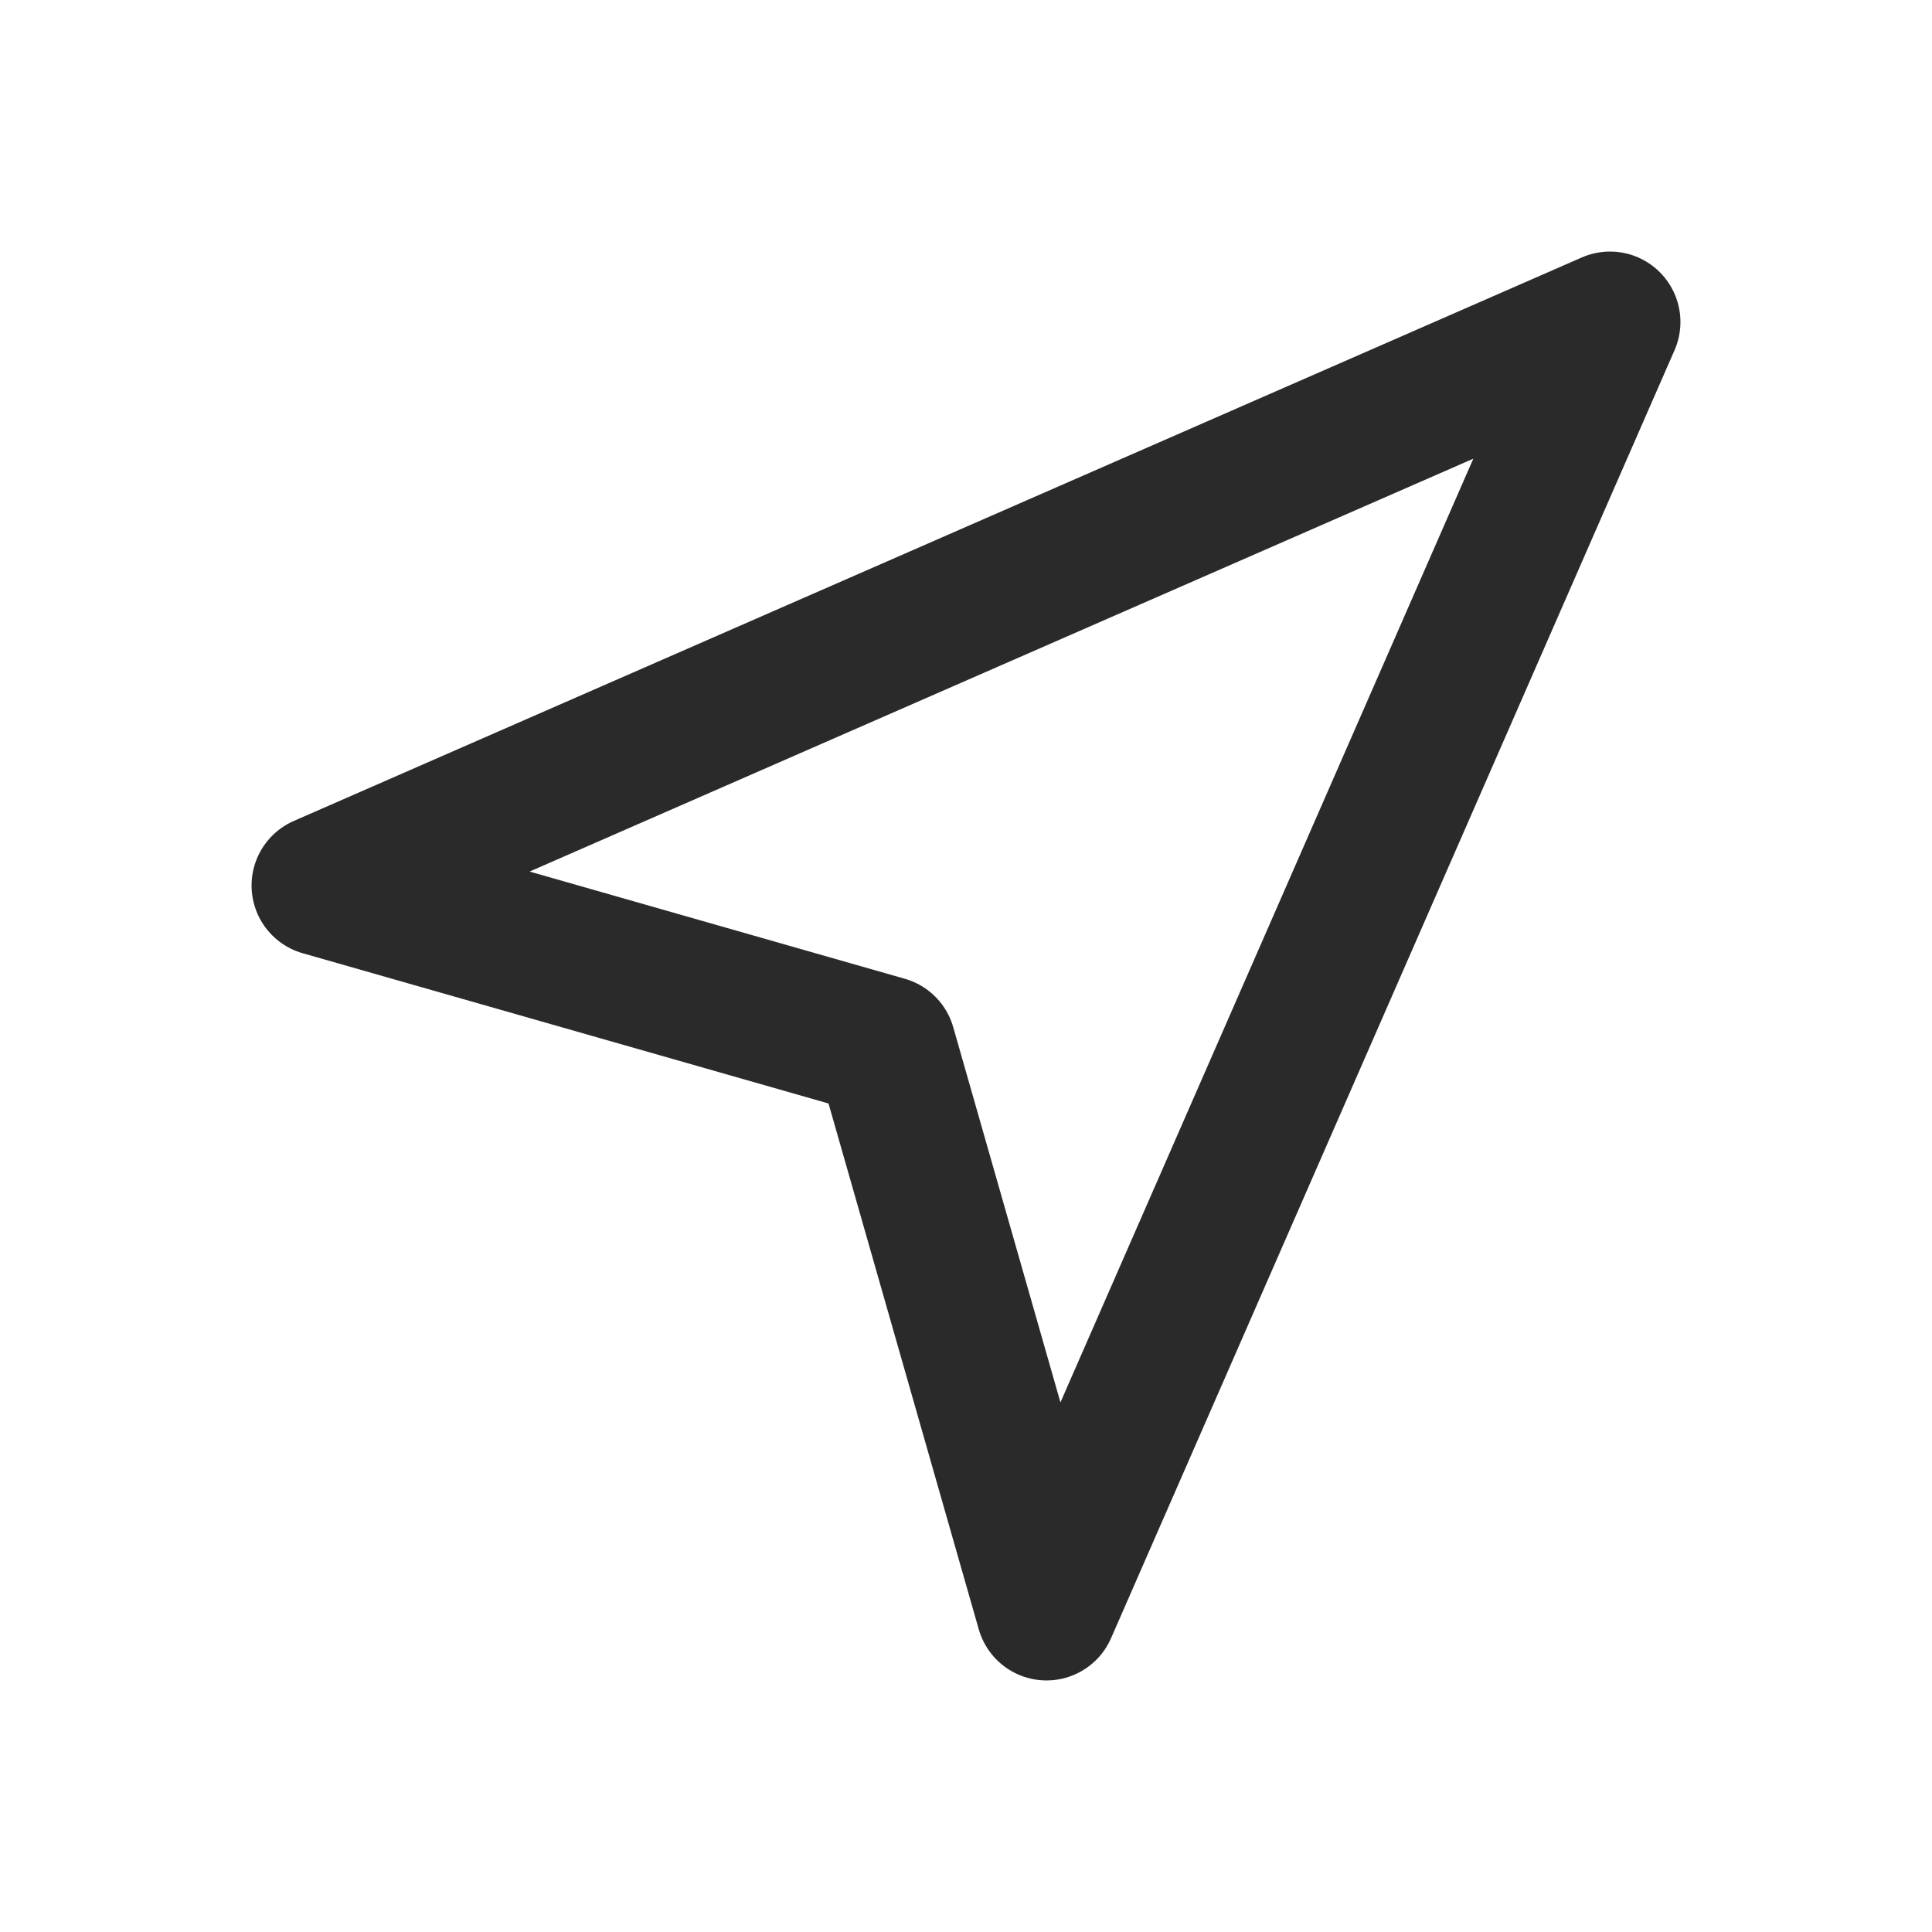
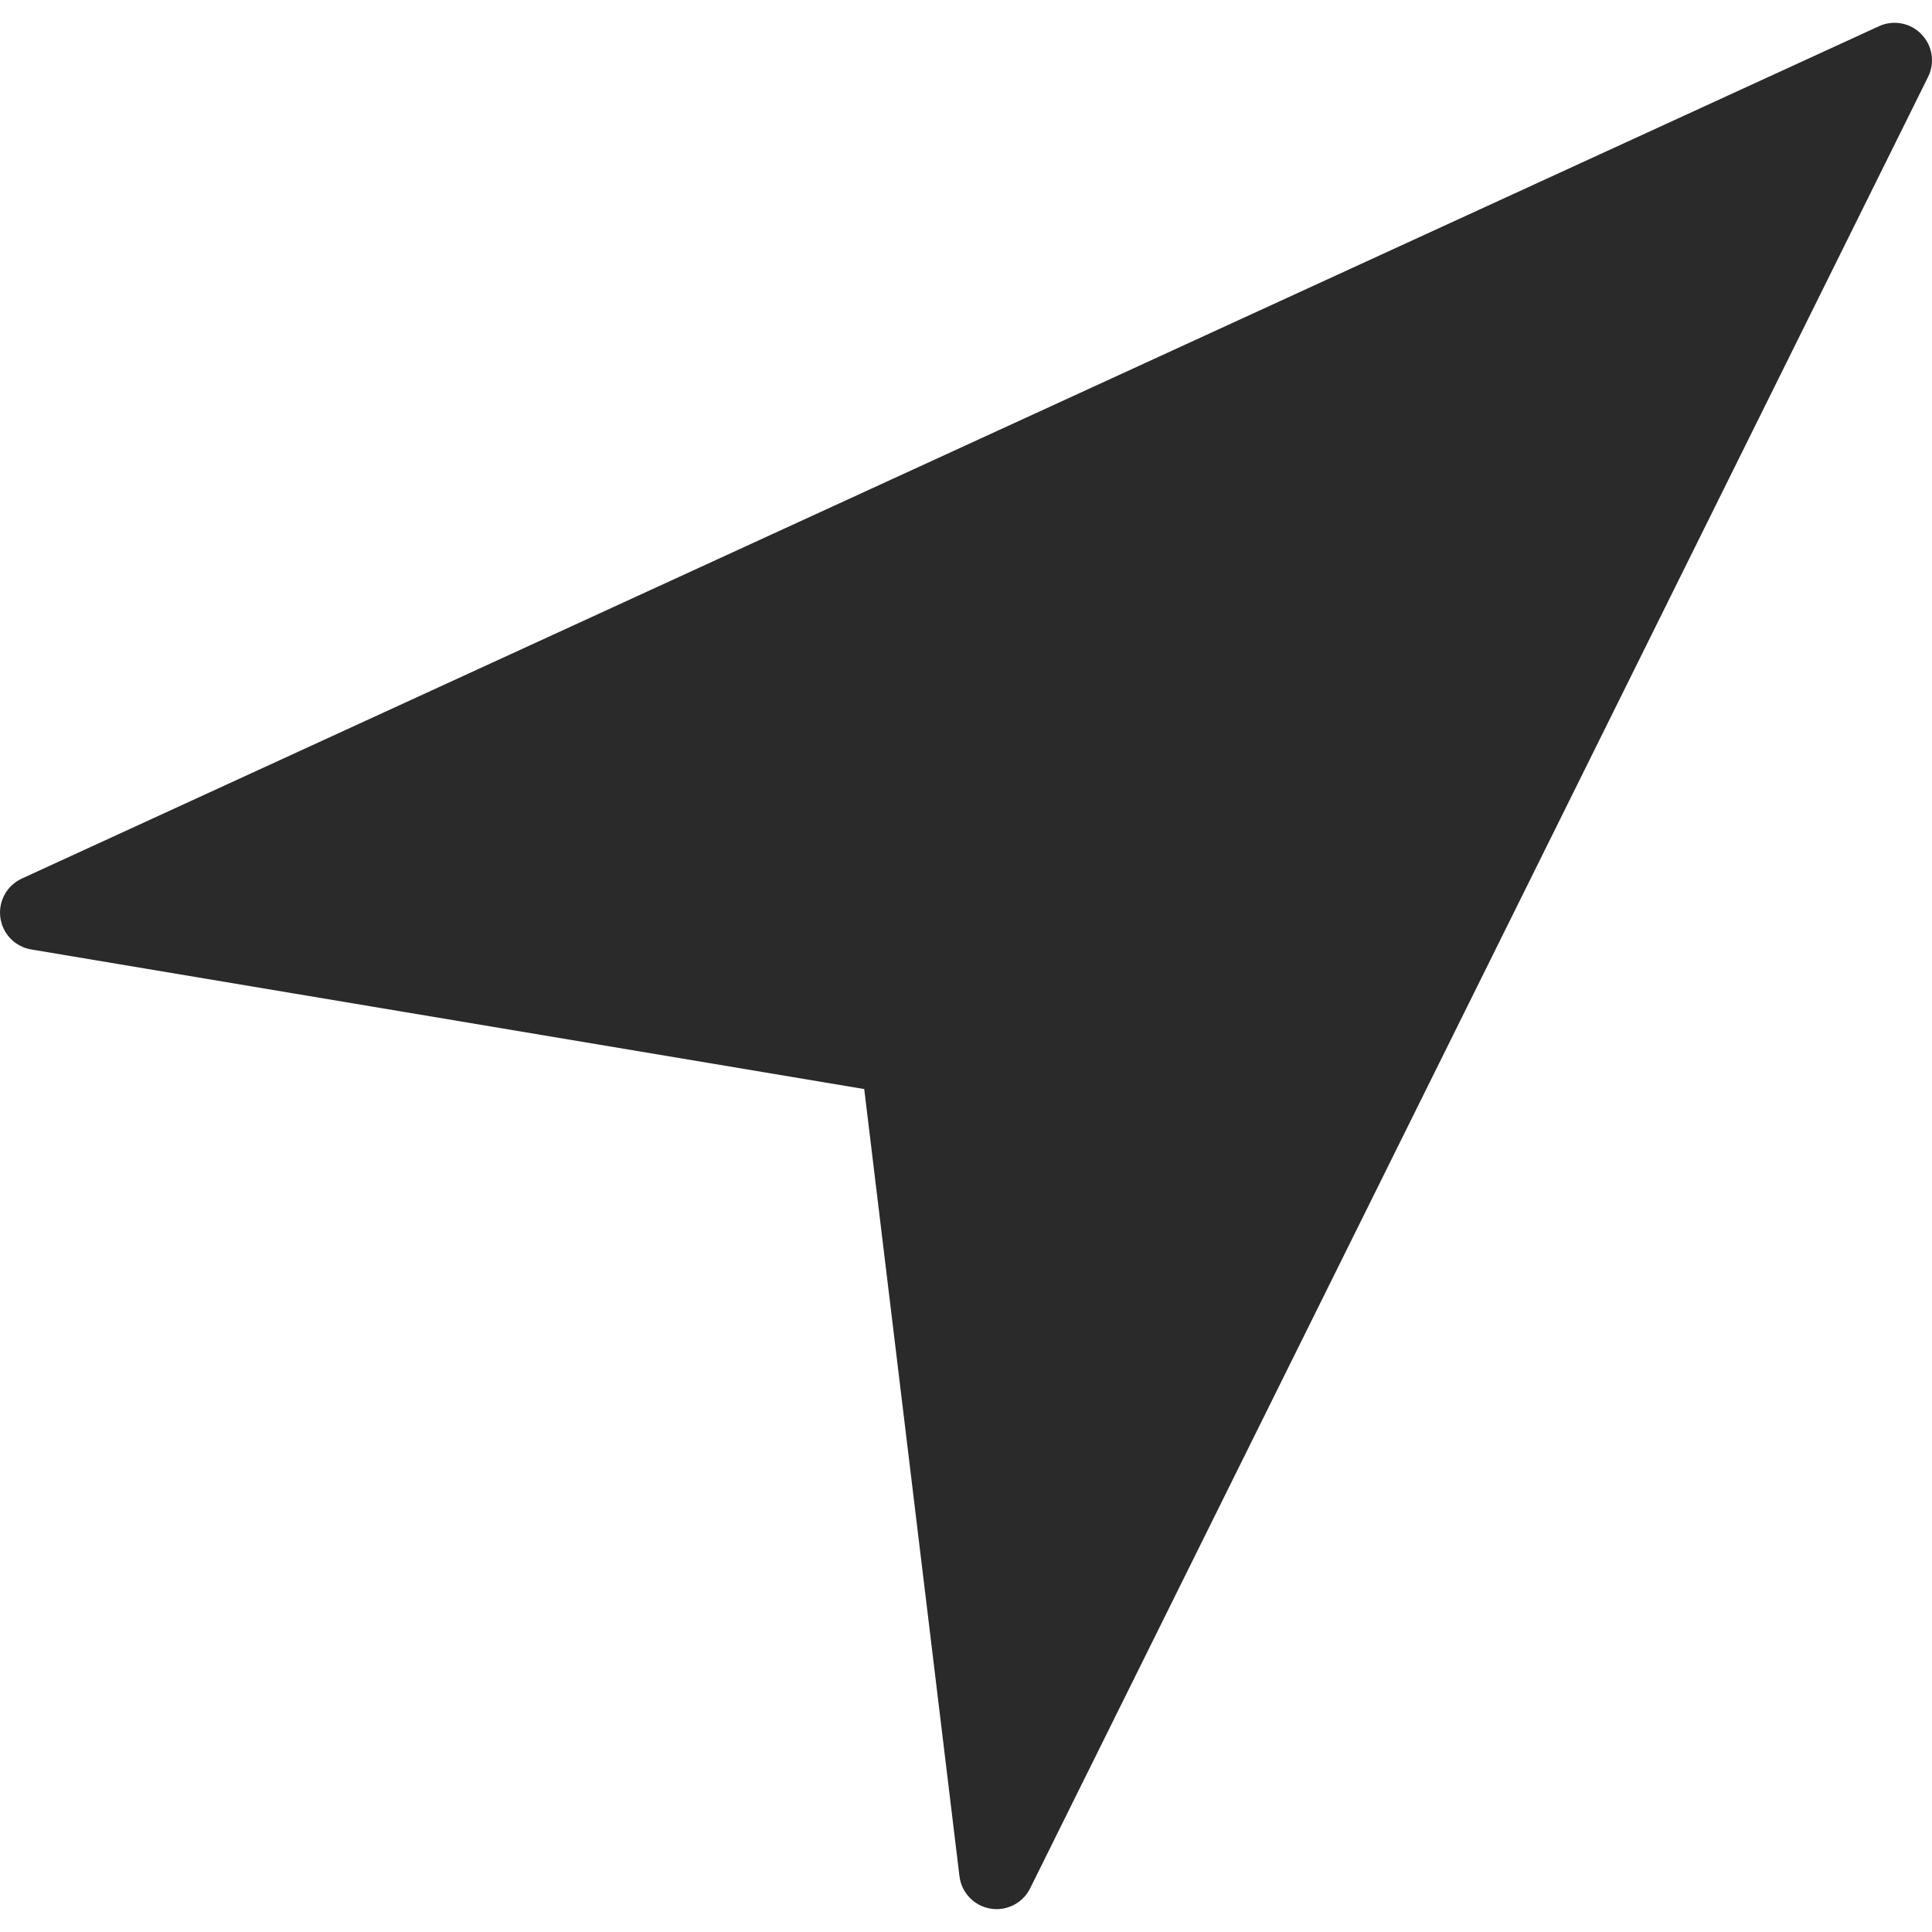
- <svg xmlns="http://www.w3.org/2000/svg" width="24" height="24" viewBox="0 0 24 24" fill="none" stroke-width="1.75" stroke-linecap="round" stroke-linejoin="round">
-   <path d="M4 11 L20 4 L13 20 L11 13 Z" stroke="#2A2A2A" />
+ <svg xmlns="http://www.w3.org/2000/svg" version="1.1" id="Capa_1" x="0px" y="0px" viewBox="0 0 51.636 51.636" style="enable-background:new 0 0 51.636 51.636;" xml:space="preserve" width="512px" height="512px">
+   <g>
+     <path d="M51.353,0.914c-0.295-0.305-0.75-0.39-1.135-0.213L0.583,23.481c-0.399,0.184-0.632,0.605-0.574,1.041  s0.393,0.782,0.826,0.854l22.263,3.731l2.545,21.038c0.054,0.438,0.389,0.791,0.824,0.865c0.057,0.01,0.113,0.015,0.169,0.015  c0.375,0,0.726-0.211,0.896-0.556l24-48.415C51.72,1.675,51.648,1.218,51.353,0.914z" data-original="#000000" class="active-path" data-old_color="#000000" fill="#2A2A2A" />
+   </g>
</svg>
